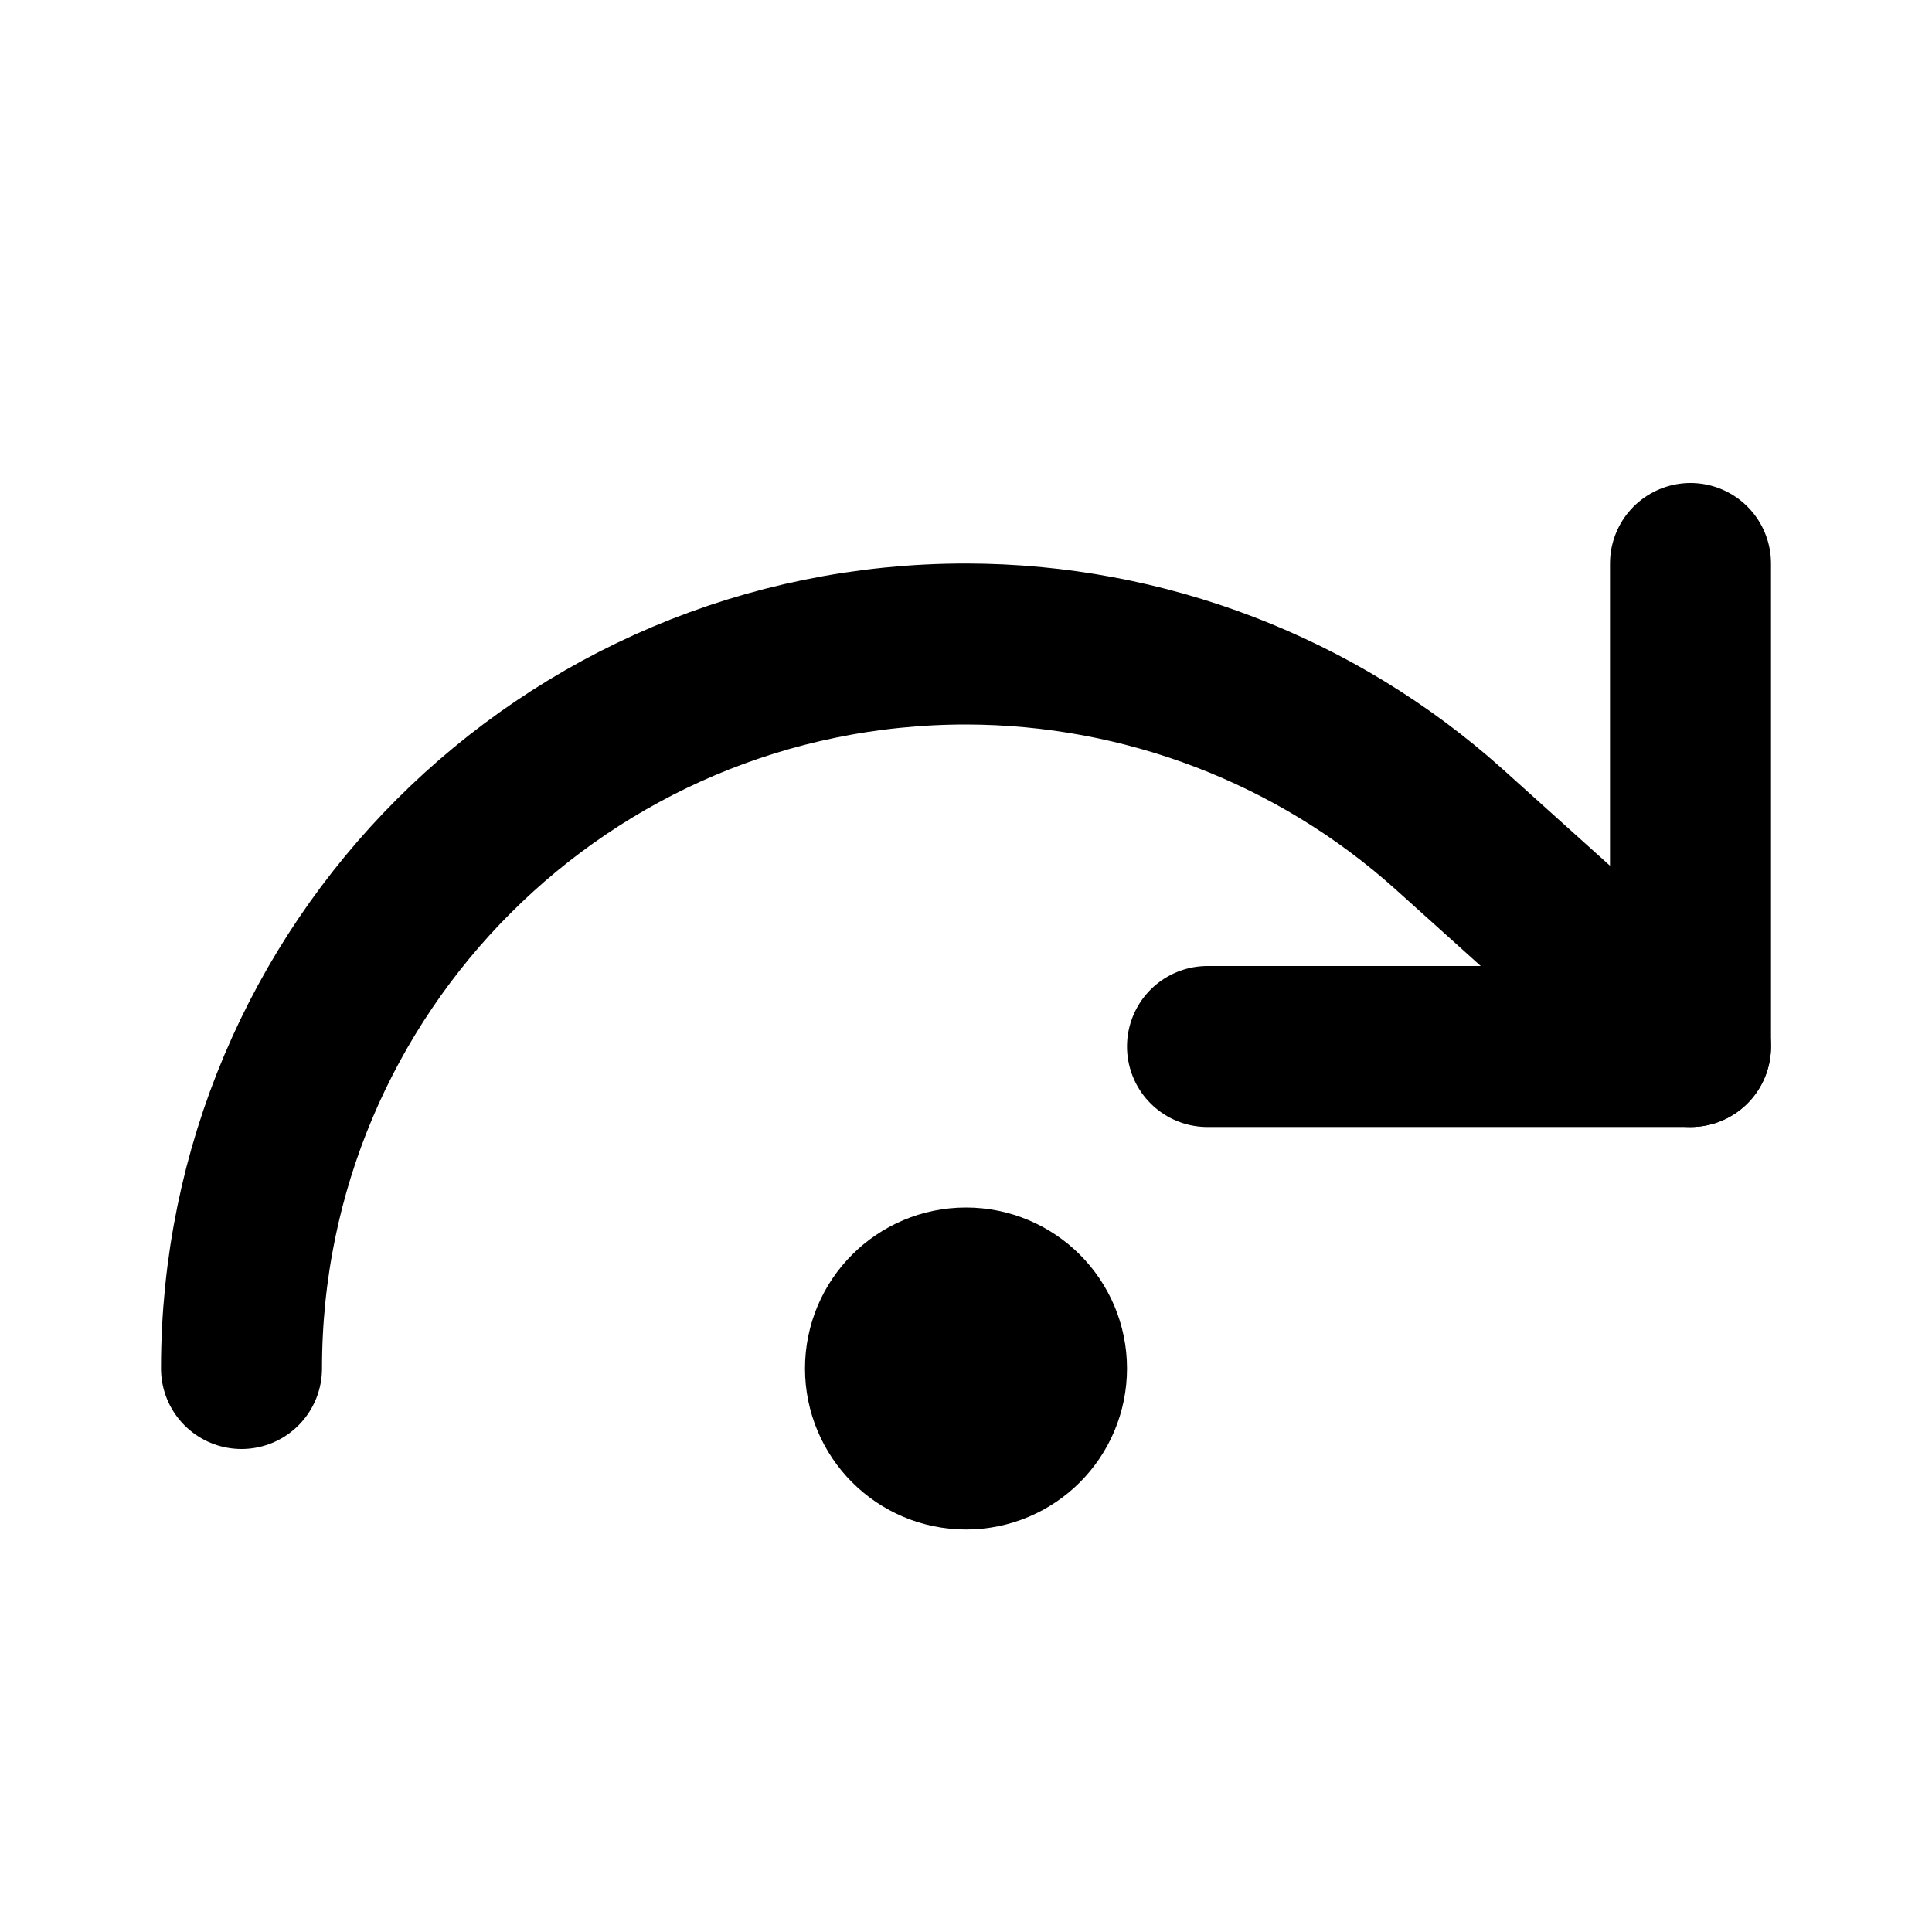
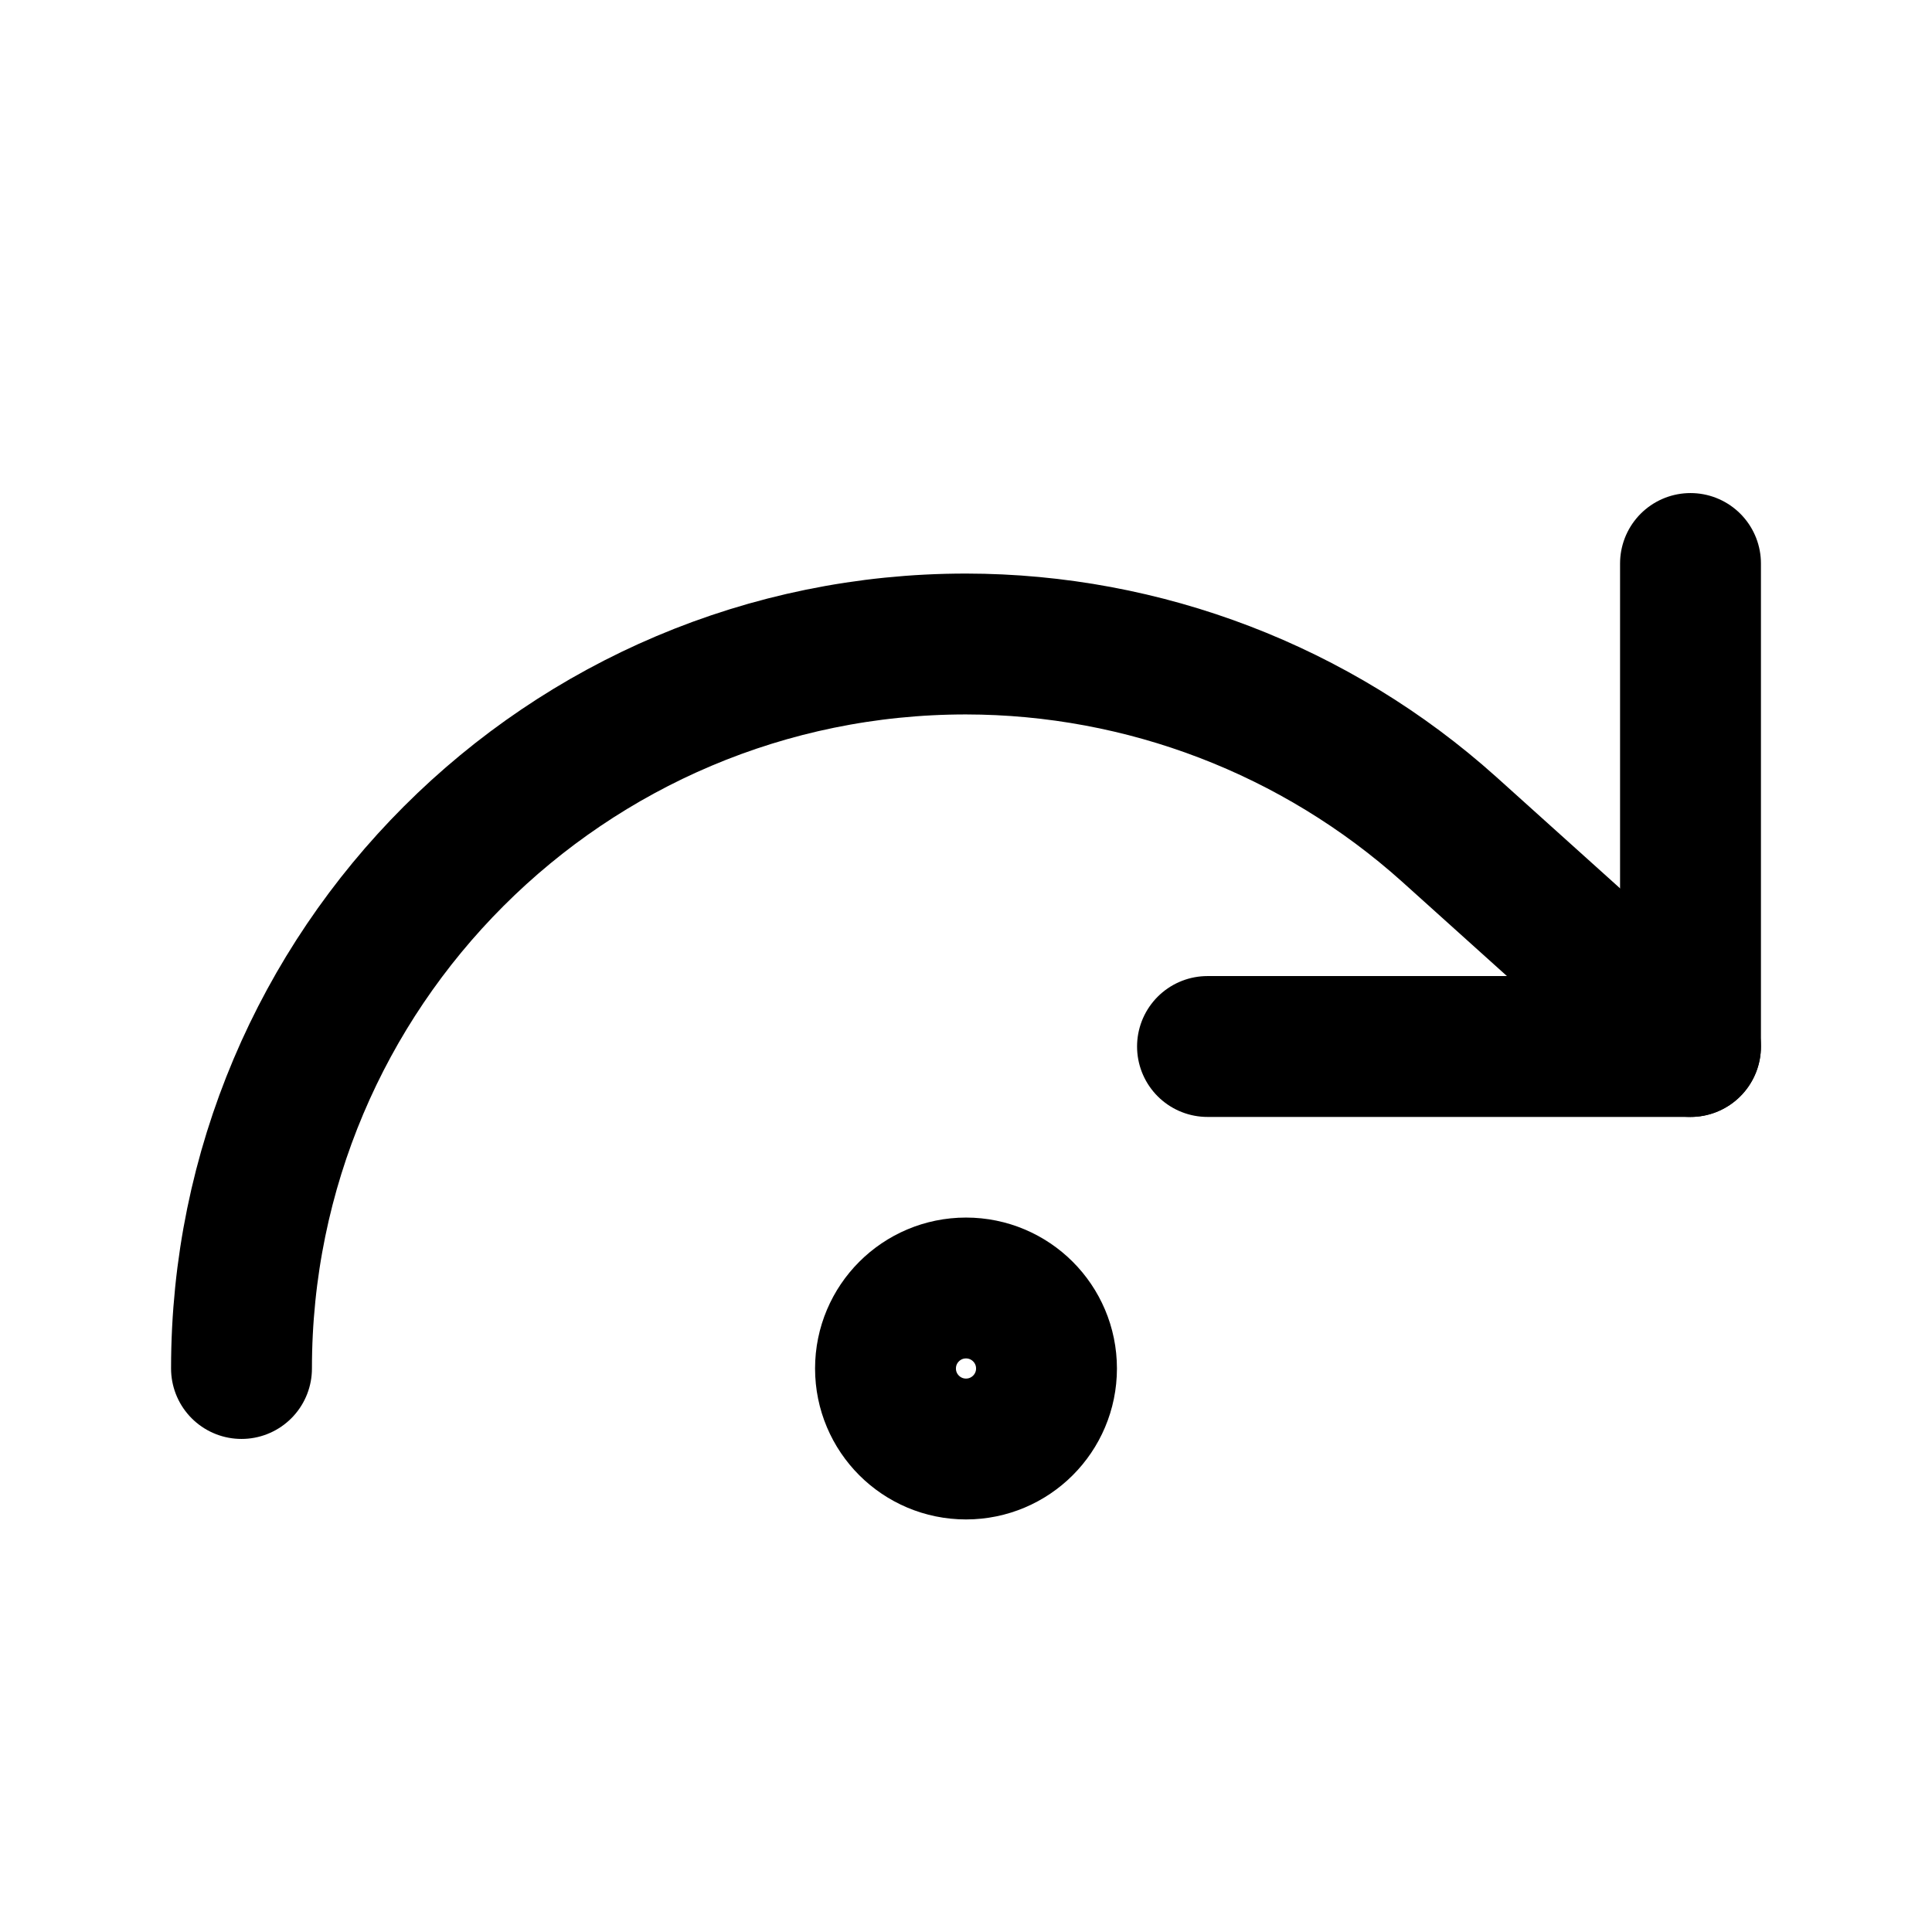
- <svg xmlns="http://www.w3.org/2000/svg" class="lucide lucide-redo-dot" width="24" height="24" viewBox="0 0 24 24" fill="none" stroke="currentColor" stroke-width="2" stroke-linecap="round" stroke-linejoin="round">
+ <svg xmlns="http://www.w3.org/2000/svg" class="lucide lucide-redo-dot" width="24" height="24" viewBox="0 0 24 24" fill="none" stroke="currentColor" stroke-width="1.75" stroke-linecap="round" stroke-linejoin="round">
  <circle cx="12" cy="17" r="1" />
  <path d="M21 7v6h-6" />
  <path d="M3 17a9 9 0 0 1 9-9 9 9 0 0 1 6 2.3l3 2.7" />
</svg>
